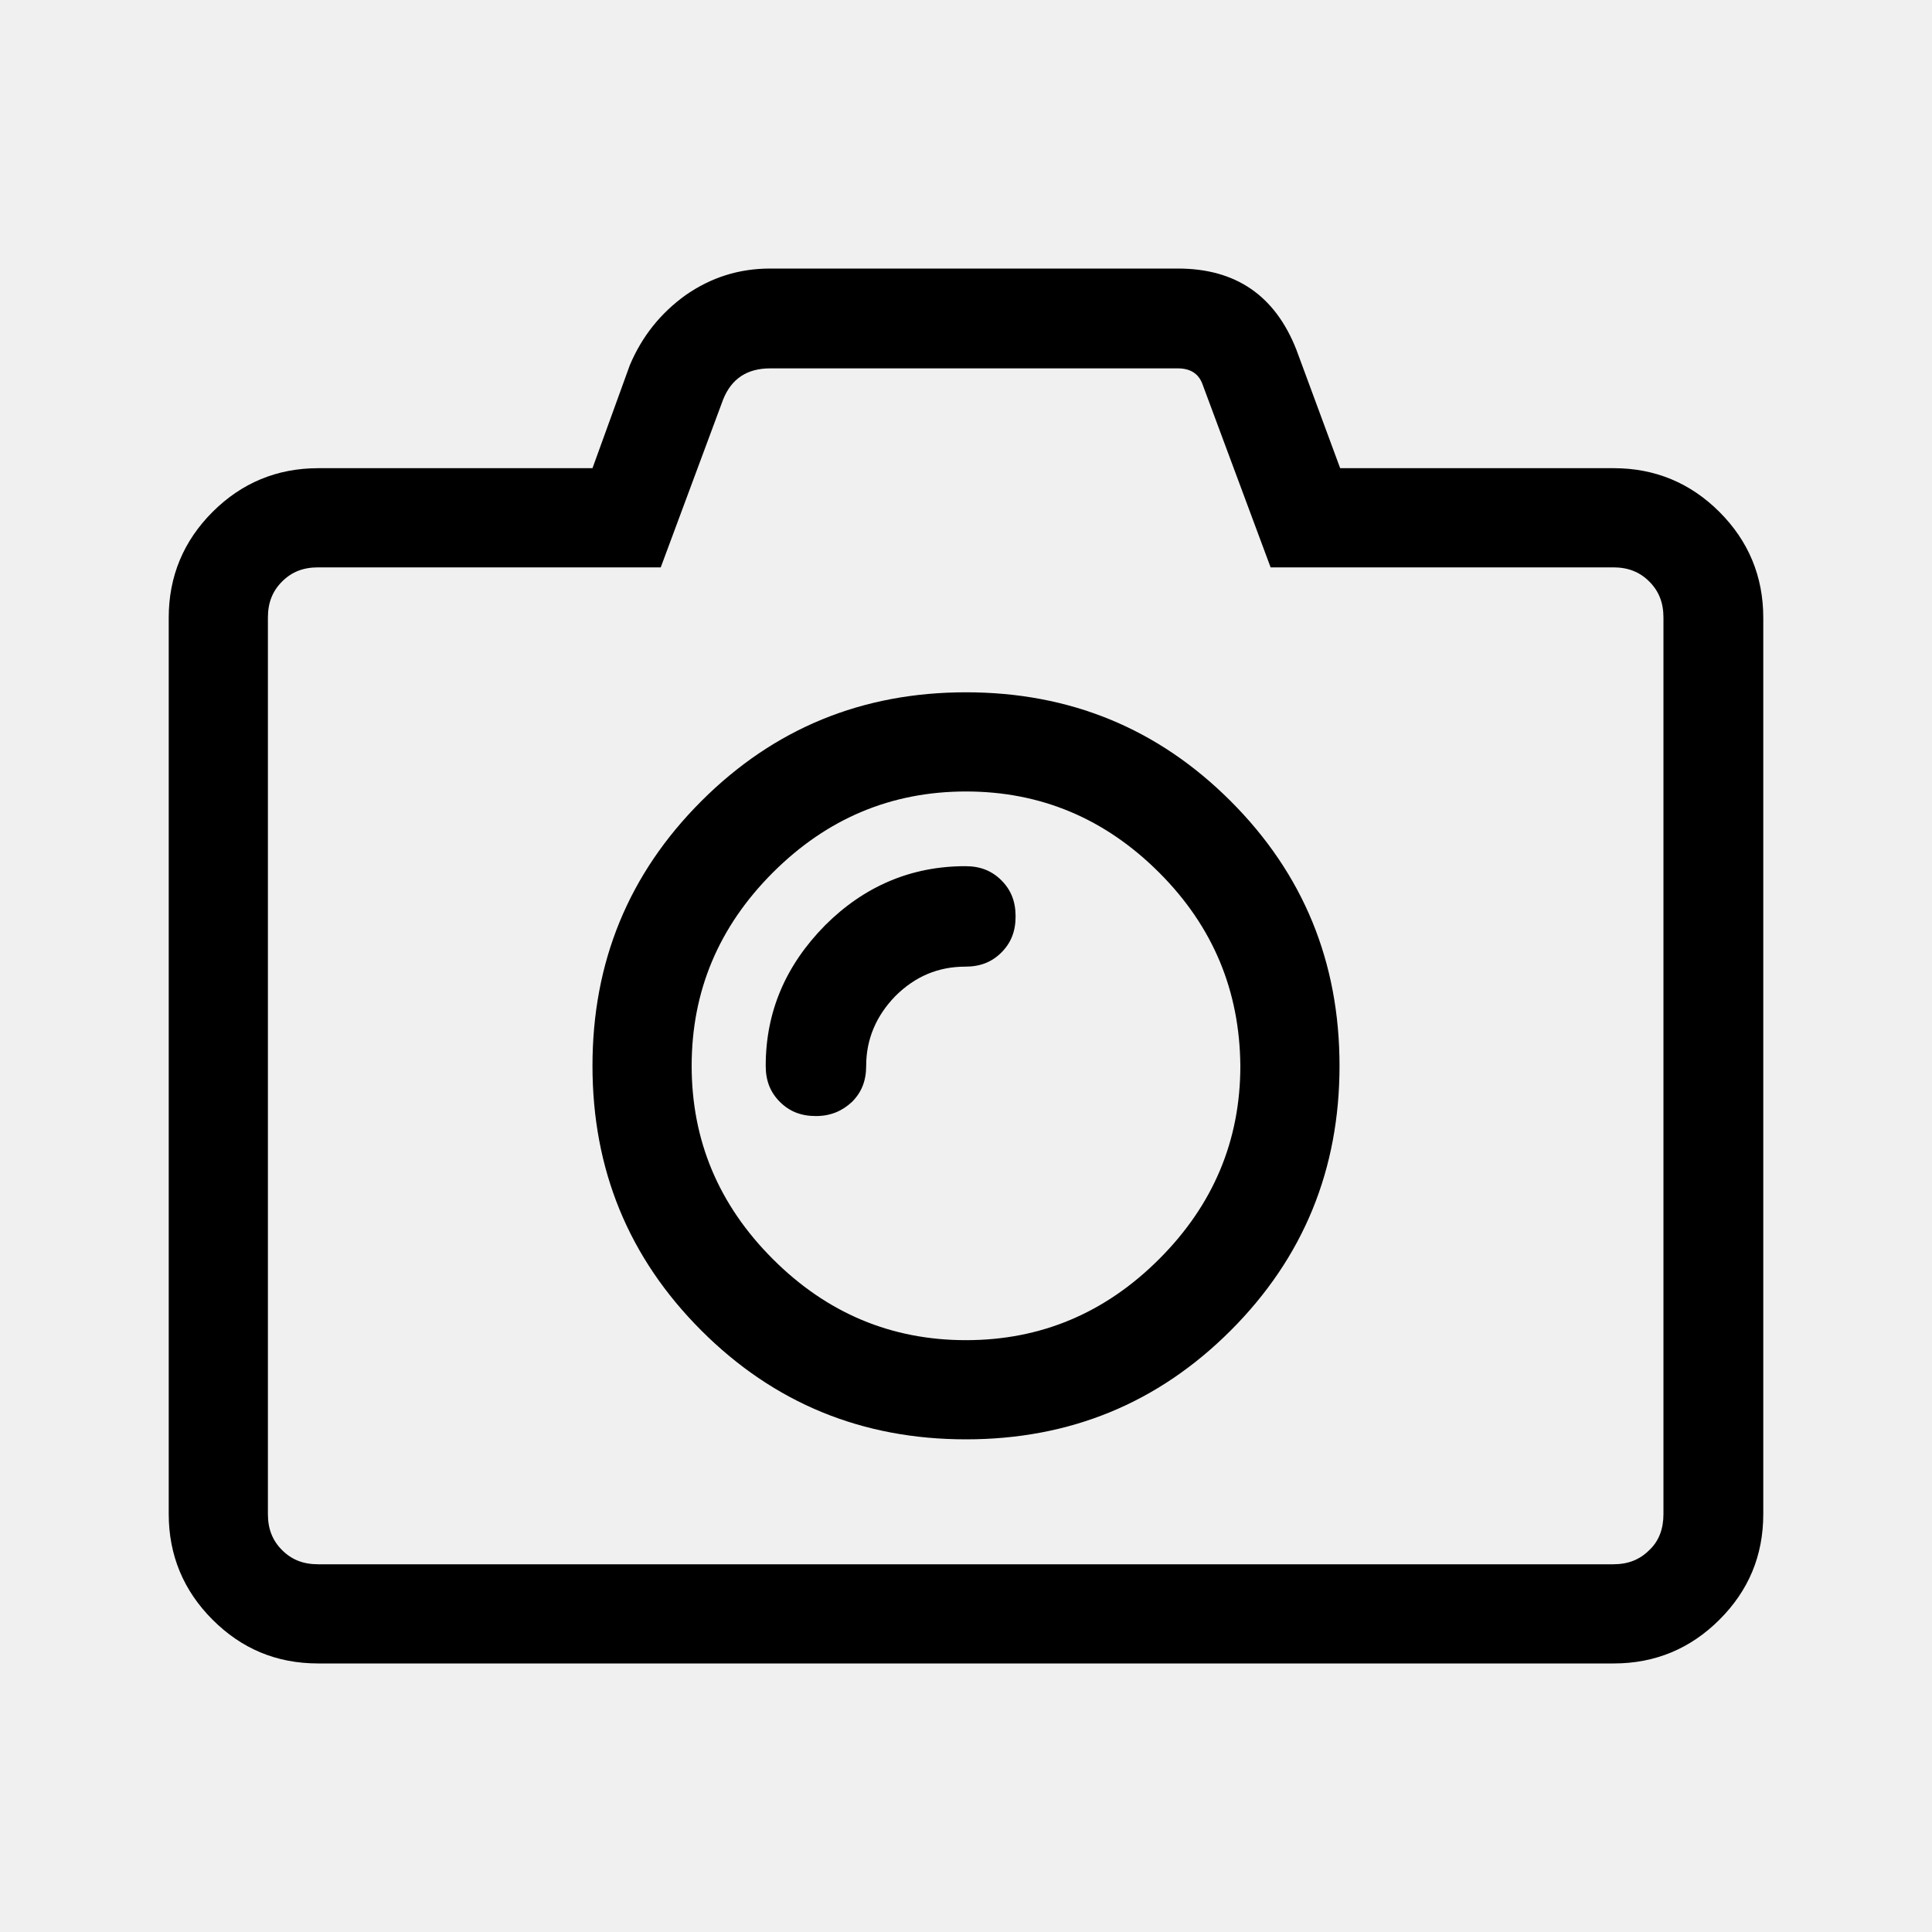
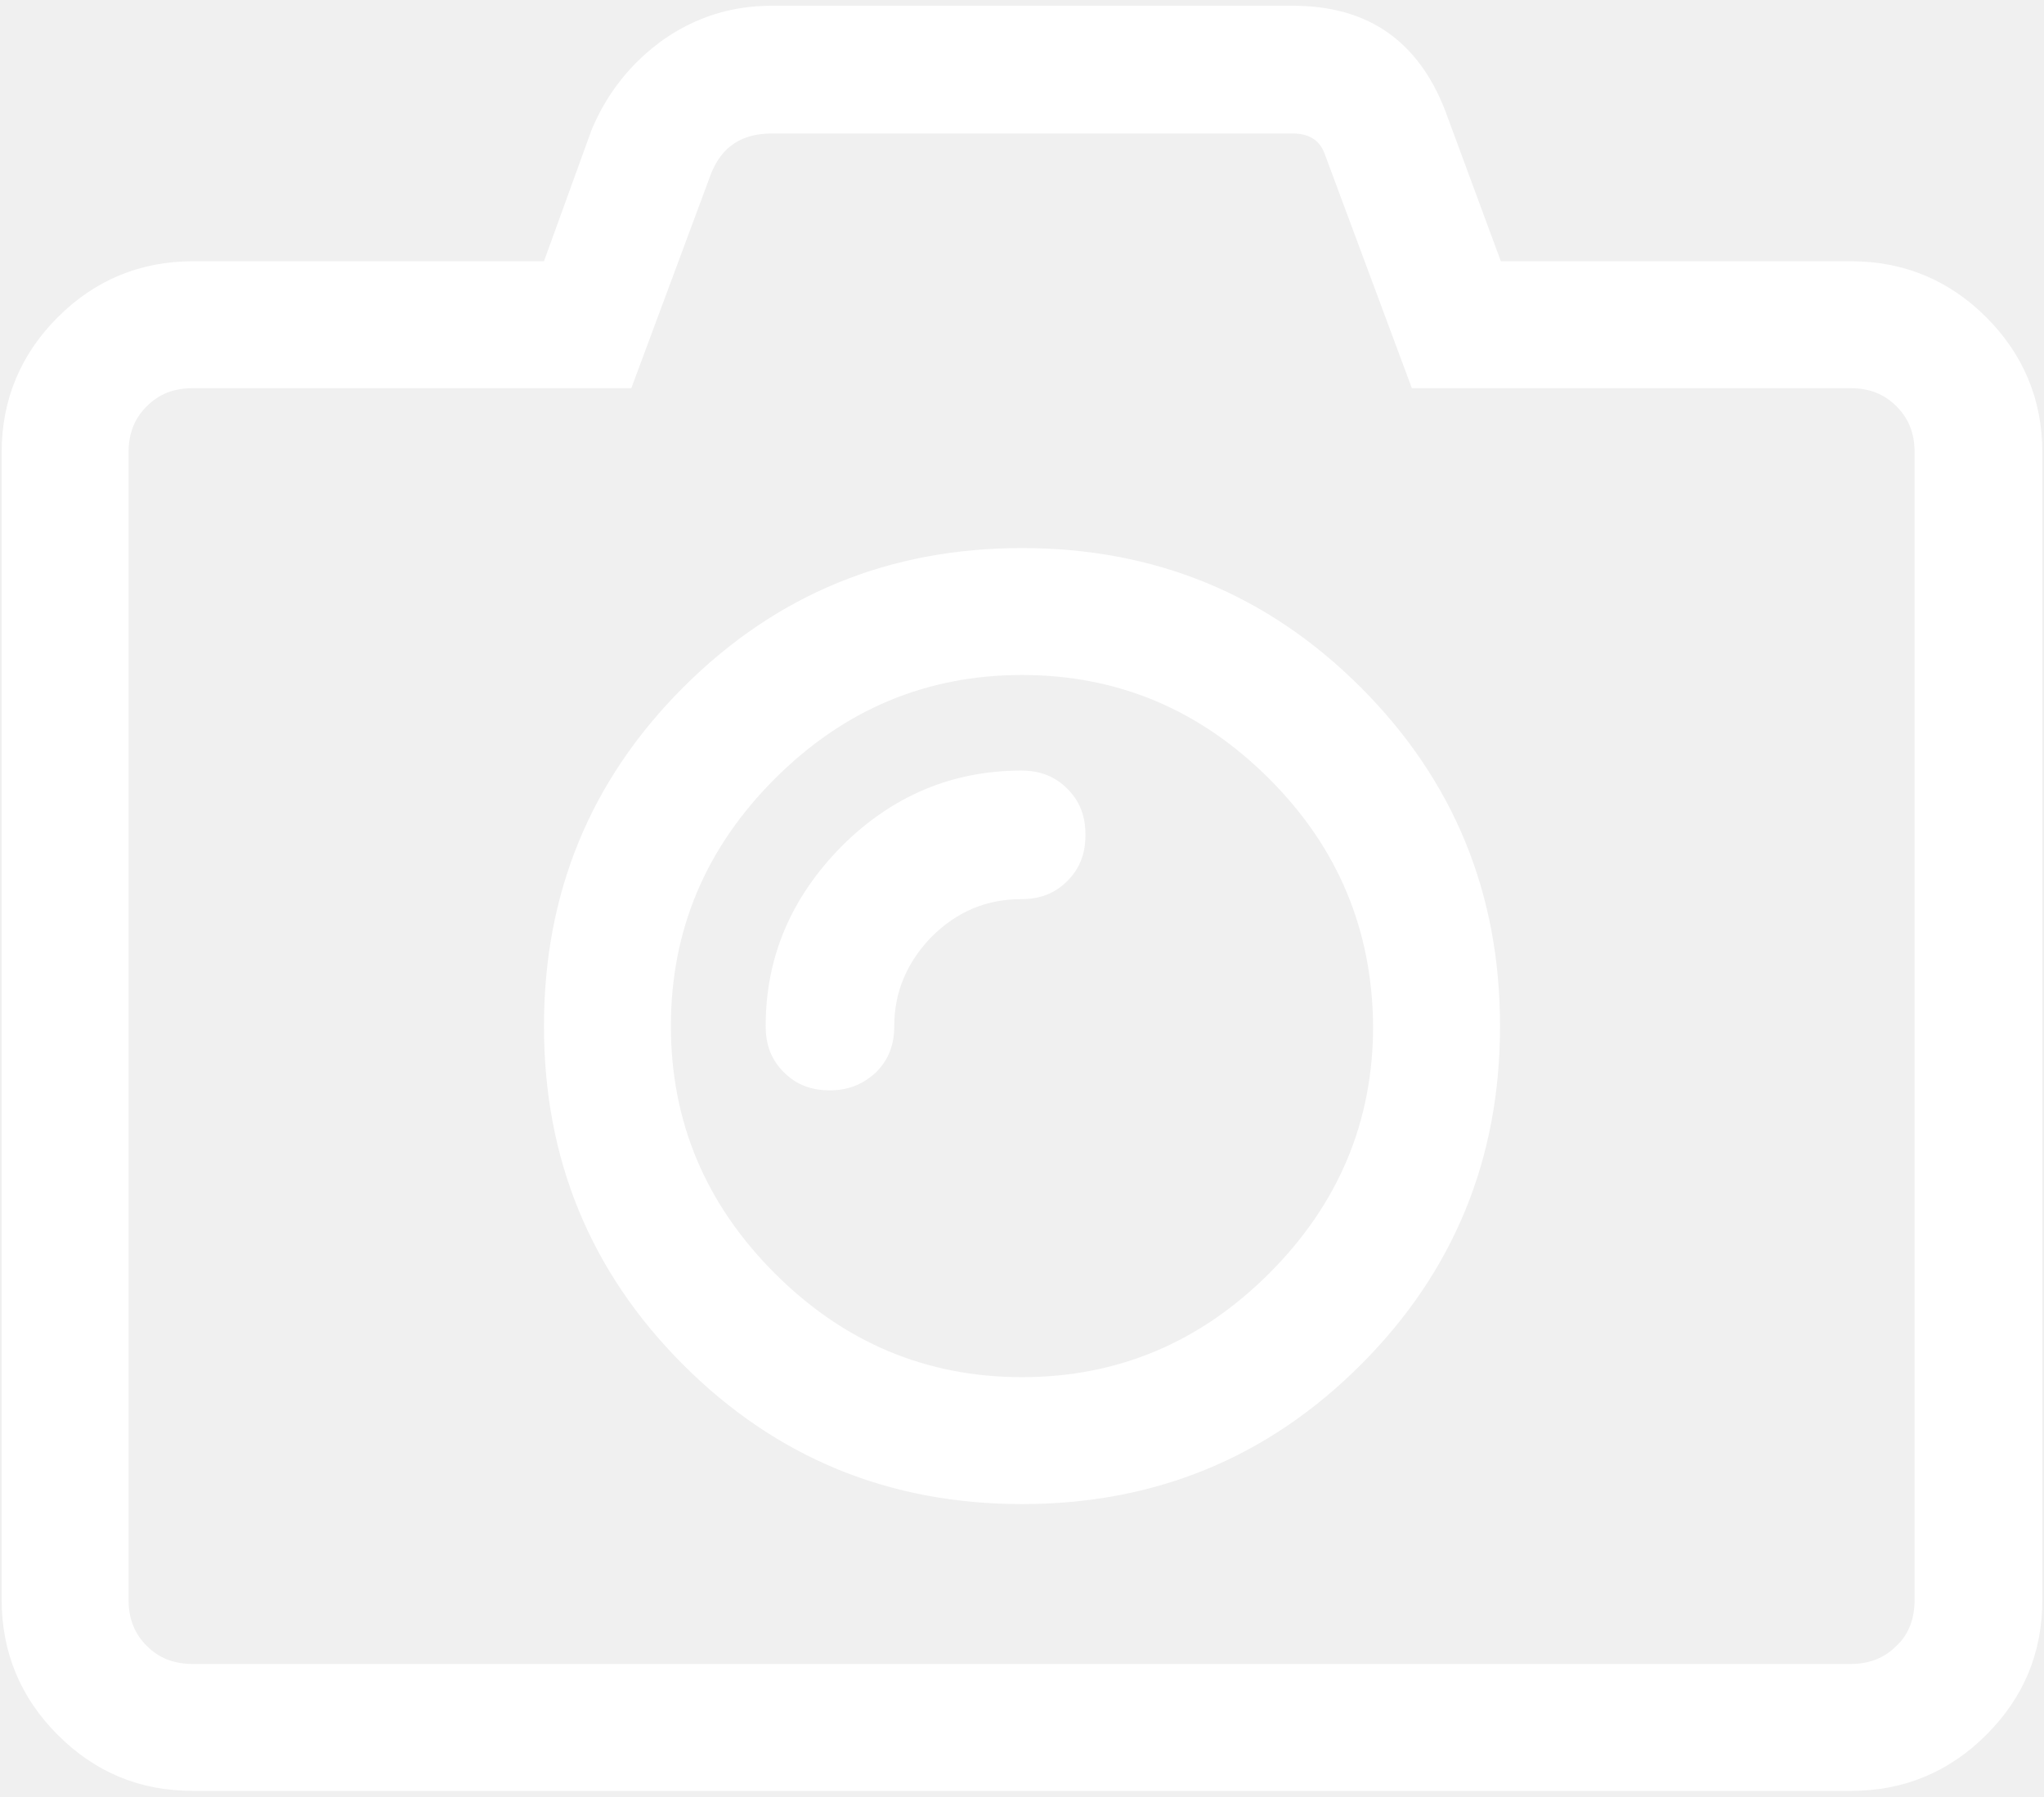
- <svg xmlns="http://www.w3.org/2000/svg" version="1.1" id="Capa_1" x="0px" y="0px" viewBox="0 0 300 300" style="enable-background:new 0 0 300 300;" xml:space="preserve">
-   <style type="text/css">
- 	.st0{fill:#FDFDFD;}
- </style>
-   <g>
-     <path d="M182.9,41.7c9,0,15.1,4.2,18.4,12.6l6.8,18.4h42.5c6.4,0,11.9,2.3,16.4,6.8c4.5,4.5,6.8,10,6.8,16.4v139.2   c0,6.5-2.3,11.9-6.8,16.4c-4.5,4.5-10,6.8-16.4,6.8H49.4c-6.5,0-11.9-2.3-16.4-6.8c-4.5-4.5-6.8-10-6.8-16.4V95.9   c0-6.4,2.3-11.9,6.8-16.4c4.5-4.5,10-6.8,16.4-6.8H92l5.8-16c1.9-4.5,4.8-8.1,8.7-10.9c3.9-2.7,8.2-4.1,13.1-4.1H182.9z    M182.9,57.2h-63.3c-3.6,0-6,1.6-7.3,4.8l-9.7,26.1H49.4c-2.3,0-4.1,0.7-5.6,2.2s-2.2,3.3-2.2,5.6v139.2c0,2.3,0.7,4.1,2.2,5.6   c1.5,1.5,3.3,2.2,5.6,2.2h201.1c2.3,0,4.1-0.7,5.6-2.2c1.5-1.4,2.2-3.3,2.2-5.6V95.9c0-2.3-0.7-4.1-2.2-5.6s-3.3-2.2-5.6-2.2h-53.2   l-10.6-28.5C186.1,58,184.8,57.2,182.9,57.2z M191.1,206.6c-11.3,11.3-25,16.9-41.1,16.9c-16.1,0-29.8-5.6-41.1-16.9   c-11.3-11.3-16.9-25-16.9-41.1c0-16.1,5.6-29.8,16.9-41.1c11.3-11.3,25-16.9,41.1-16.9c16.1,0,29.8,5.6,41.1,16.9   c11.3,11.3,16.9,25,16.9,41.1C208,181.6,202.4,195.3,191.1,206.6z M180,135.5c-8.4-8.4-18.4-12.6-30-12.6s-21.6,4.2-30,12.6   c-8.4,8.4-12.6,18.4-12.6,30c0,11.6,4.2,21.6,12.6,30c8.4,8.4,18.4,12.6,30,12.6s21.6-4.2,30-12.6c8.4-8.4,12.6-18.4,12.6-30   C192.5,153.9,188.4,143.9,180,135.5z M134.5,165.5c0,2.3-0.7,4.1-2.2,5.6c-1.5,1.4-3.3,2.2-5.6,2.2c-2.3,0-4.1-0.7-5.6-2.2   c-1.5-1.5-2.2-3.3-2.2-5.6c0-8.4,3.1-15.6,9.2-21.8c6.1-6.1,13.4-9.2,21.8-9.2c2.3,0,4.1,0.7,5.6,2.2c1.5,1.5,2.2,3.3,2.2,5.6   c0,2.3-0.7,4.1-2.2,5.6s-3.3,2.2-5.6,2.2c-4.2,0-7.8,1.5-10.9,4.6C136.1,157.7,134.5,161.3,134.5,165.5z" />
-   </g>
-   <g>
-     <path d="M64,811c0.6-1.5,1.7-2,3.3-2c9.8,0,19.6,0,29.5,0c2.2,0,3.1,0.9,3.1,3.1c0,9.9,0,19.7,0,29.6c0,2.2-0.9,3.2-3.1,3.2   c-9.8,0-19.6,0-29.5,0c-1.6,0-2.7-0.5-3.3-2C64,832.3,64,821.6,64,811z M81.9,839.8c4,0,8.1,0,12.1,0c0.6,0,0.8-0.1,0.8-0.8   c0-8,0-16.1,0-24.1c0-0.6-0.1-0.8-0.8-0.8c-8.1,0-16.1,0-24.2,0c-0.6,0-0.8,0.1-0.8,0.7c0,8.1,0,16.2,0,24.2c0,0.6,0.2,0.7,0.8,0.7   C73.9,839.8,77.9,839.8,81.9,839.8z" />
-     <path d="M107,885.9c-1.5-0.6-2-1.7-2-3.3c0-9.8,0-19.6,0-29.4c0-2.2,0.9-3.1,3.2-3.1c9.9,0,19.7,0,29.6,0c2.2,0,3.2,0.9,3.2,3.1   c0,9.9,0,19.7,0,29.6c0,1.8-0.5,2.5-2.1,3.2C128.2,885.9,117.6,885.9,107,885.9z M110.1,868c0,4.1,0,8.1,0,12.2   c0,0.4,0,0.7,0.6,0.7c8.2,0,16.4,0,24.6,0c0.5,0,0.6-0.2,0.6-0.6c0-8.2,0-16.3,0-24.5c0-0.5-0.2-0.6-0.6-0.6c-8.1,0-16.3,0-24.4,0   c-0.5,0-0.7,0.2-0.6,0.7C110.2,859.9,110.1,863.9,110.1,868z" />
-     <path d="M64,852c0.6-1.5,1.7-2,3.3-2c9.8,0,19.6,0,29.4,0c2.2,0,3.2,0.9,3.2,3.1c0,9.9,0,19.7,0,29.6c0,1.8-0.5,2.5-2.1,3.2   c-10.6,0-21.2,0-31.9,0c-0.9-0.4-1.6-1-2-2C64,873.3,64,862.6,64,852z M94.8,868c0-4,0-8.1,0-12.1c0-0.6-0.1-0.8-0.8-0.8   c-8,0-16.1,0-24.1,0c-0.6,0-0.8,0.1-0.8,0.8c0,8.1,0,16.1,0,24.2c0,0.6,0.1,0.8,0.7,0.8c8.1,0,16.2,0,24.3,0c0.6,0,0.7-0.2,0.7-0.8   C94.8,876,94.8,872,94.8,868z" />
-     <path class="st0" d="M64,884c0.4,0.9,1,1.6,2,2c-0.7,0-1.6,0.3-1.9-0.1C63.7,885.5,64,884.6,64,884z" />
-     <path d="M123,809c5,0,10,0,15,0c2,0,3,1,3,3c0,10,0,19.9,0,29.9c0,2-1,3-3,3c-10,0-20,0-30,0c-1.9,0-3-1-3-3c0-10,0-20,0-30   c0-2,1-3,3-3C113,809,118,809,123,809z M123,814.1c-4,0-8,0-12,0c-0.6,0-0.8,0.1-0.8,0.8c0,8,0,16.1,0,24.1c0,0.6,0.1,0.8,0.8,0.8   c8.1,0,16.1,0,24.2,0c0.6,0,0.8-0.1,0.7-0.7c0-8.1,0-16.1,0-24.2c0-0.6-0.1-0.8-0.8-0.8C131,814.2,127,814.1,123,814.1z" />
-   </g>
+ <svg xmlns="http://www.w3.org/2000/svg" width="248" height="218" viewBox="0 0 248 218" fill="none">
+   <path d="M156.9 0.7C165.9 0.7 172 4.9 175.3 13.3L182.1 31.7H224.6C231 31.7 236.5 34 241 38.5C245.5 43 247.8 48.5 247.8 54.9V194.1C247.8 200.6 245.5 206 241 210.5C236.5 215 231 217.3 224.6 217.3H23.4C16.9 217.3 11.5 215 7 210.5C2.5 206 0.2 200.5 0.2 194.1V54.9C0.2 48.5 2.5 43 7 38.5C11.5 34 17 31.7 23.4 31.7H66L71.8 15.7C73.7 11.2 76.6 7.6 80.5 4.8C84.4 2.1 88.7 0.7 93.6 0.7H156.9ZM156.9 16.2H93.6C90 16.2 87.6 17.8 86.3 21L76.6 47.1H23.4C21.1 47.1 19.3 47.8 17.8 49.3C16.3 50.8 15.6 52.6 15.6 54.9V194.1C15.6 196.4 16.3 198.2 17.8 199.7C19.3 201.2 21.1 201.9 23.4 201.9H224.5C226.8 201.9 228.6 201.2 230.1 199.7C231.6 198.3 232.3 196.4 232.3 194.1V54.9C232.3 52.6 231.6 50.8 230.1 49.3C228.6 47.8 226.8 47.1 224.5 47.1H171.3L160.7 18.6C160.1 17 158.8 16.2 156.9 16.2ZM165.1 165.6C153.8 176.9 140.1 182.5 124 182.5C107.9 182.5 94.2 176.9 82.9 165.6C71.6 154.3 66 140.6 66 124.5C66 108.4 71.6 94.7 82.9 83.4C94.2 72.1 107.9 66.5 124 66.5C140.1 66.5 153.8 72.1 165.1 83.4C176.4 94.7 182 108.4 182 124.5C182 140.6 176.4 154.3 165.1 165.6ZM154 94.5C145.6 86.1 135.6 81.9 124 81.9C112.4 81.9 102.4 86.1 94 94.5C85.6 102.9 81.4 112.9 81.4 124.5C81.4 136.1 85.6 146.1 94 154.5C102.4 162.9 112.4 167.1 124 167.1C135.6 167.1 145.6 162.9 154 154.5C162.4 146.1 166.6 136.1 166.6 124.5C166.5 112.9 162.4 102.9 154 94.5ZM108.5 124.5C108.5 126.8 107.8 128.6 106.3 130.1C104.8 131.5 103 132.3 100.7 132.3C98.4 132.3 96.6 131.6 95.1 130.1C93.6 128.6 92.9 126.8 92.9 124.5C92.9 116.1 96 108.9 102.1 102.7C108.2 96.6 115.5 93.5 123.9 93.5C126.2 93.5 128 94.2 129.5 95.7C131 97.2 131.7 99 131.7 101.3C131.7 103.6 131 105.4 129.5 106.9C128 108.4 126.2 109.1 123.9 109.1C119.7 109.1 116.1 110.6 113 113.7C110.1 116.7 108.5 120.3 108.5 124.5Z" fill="white" />
</svg>
